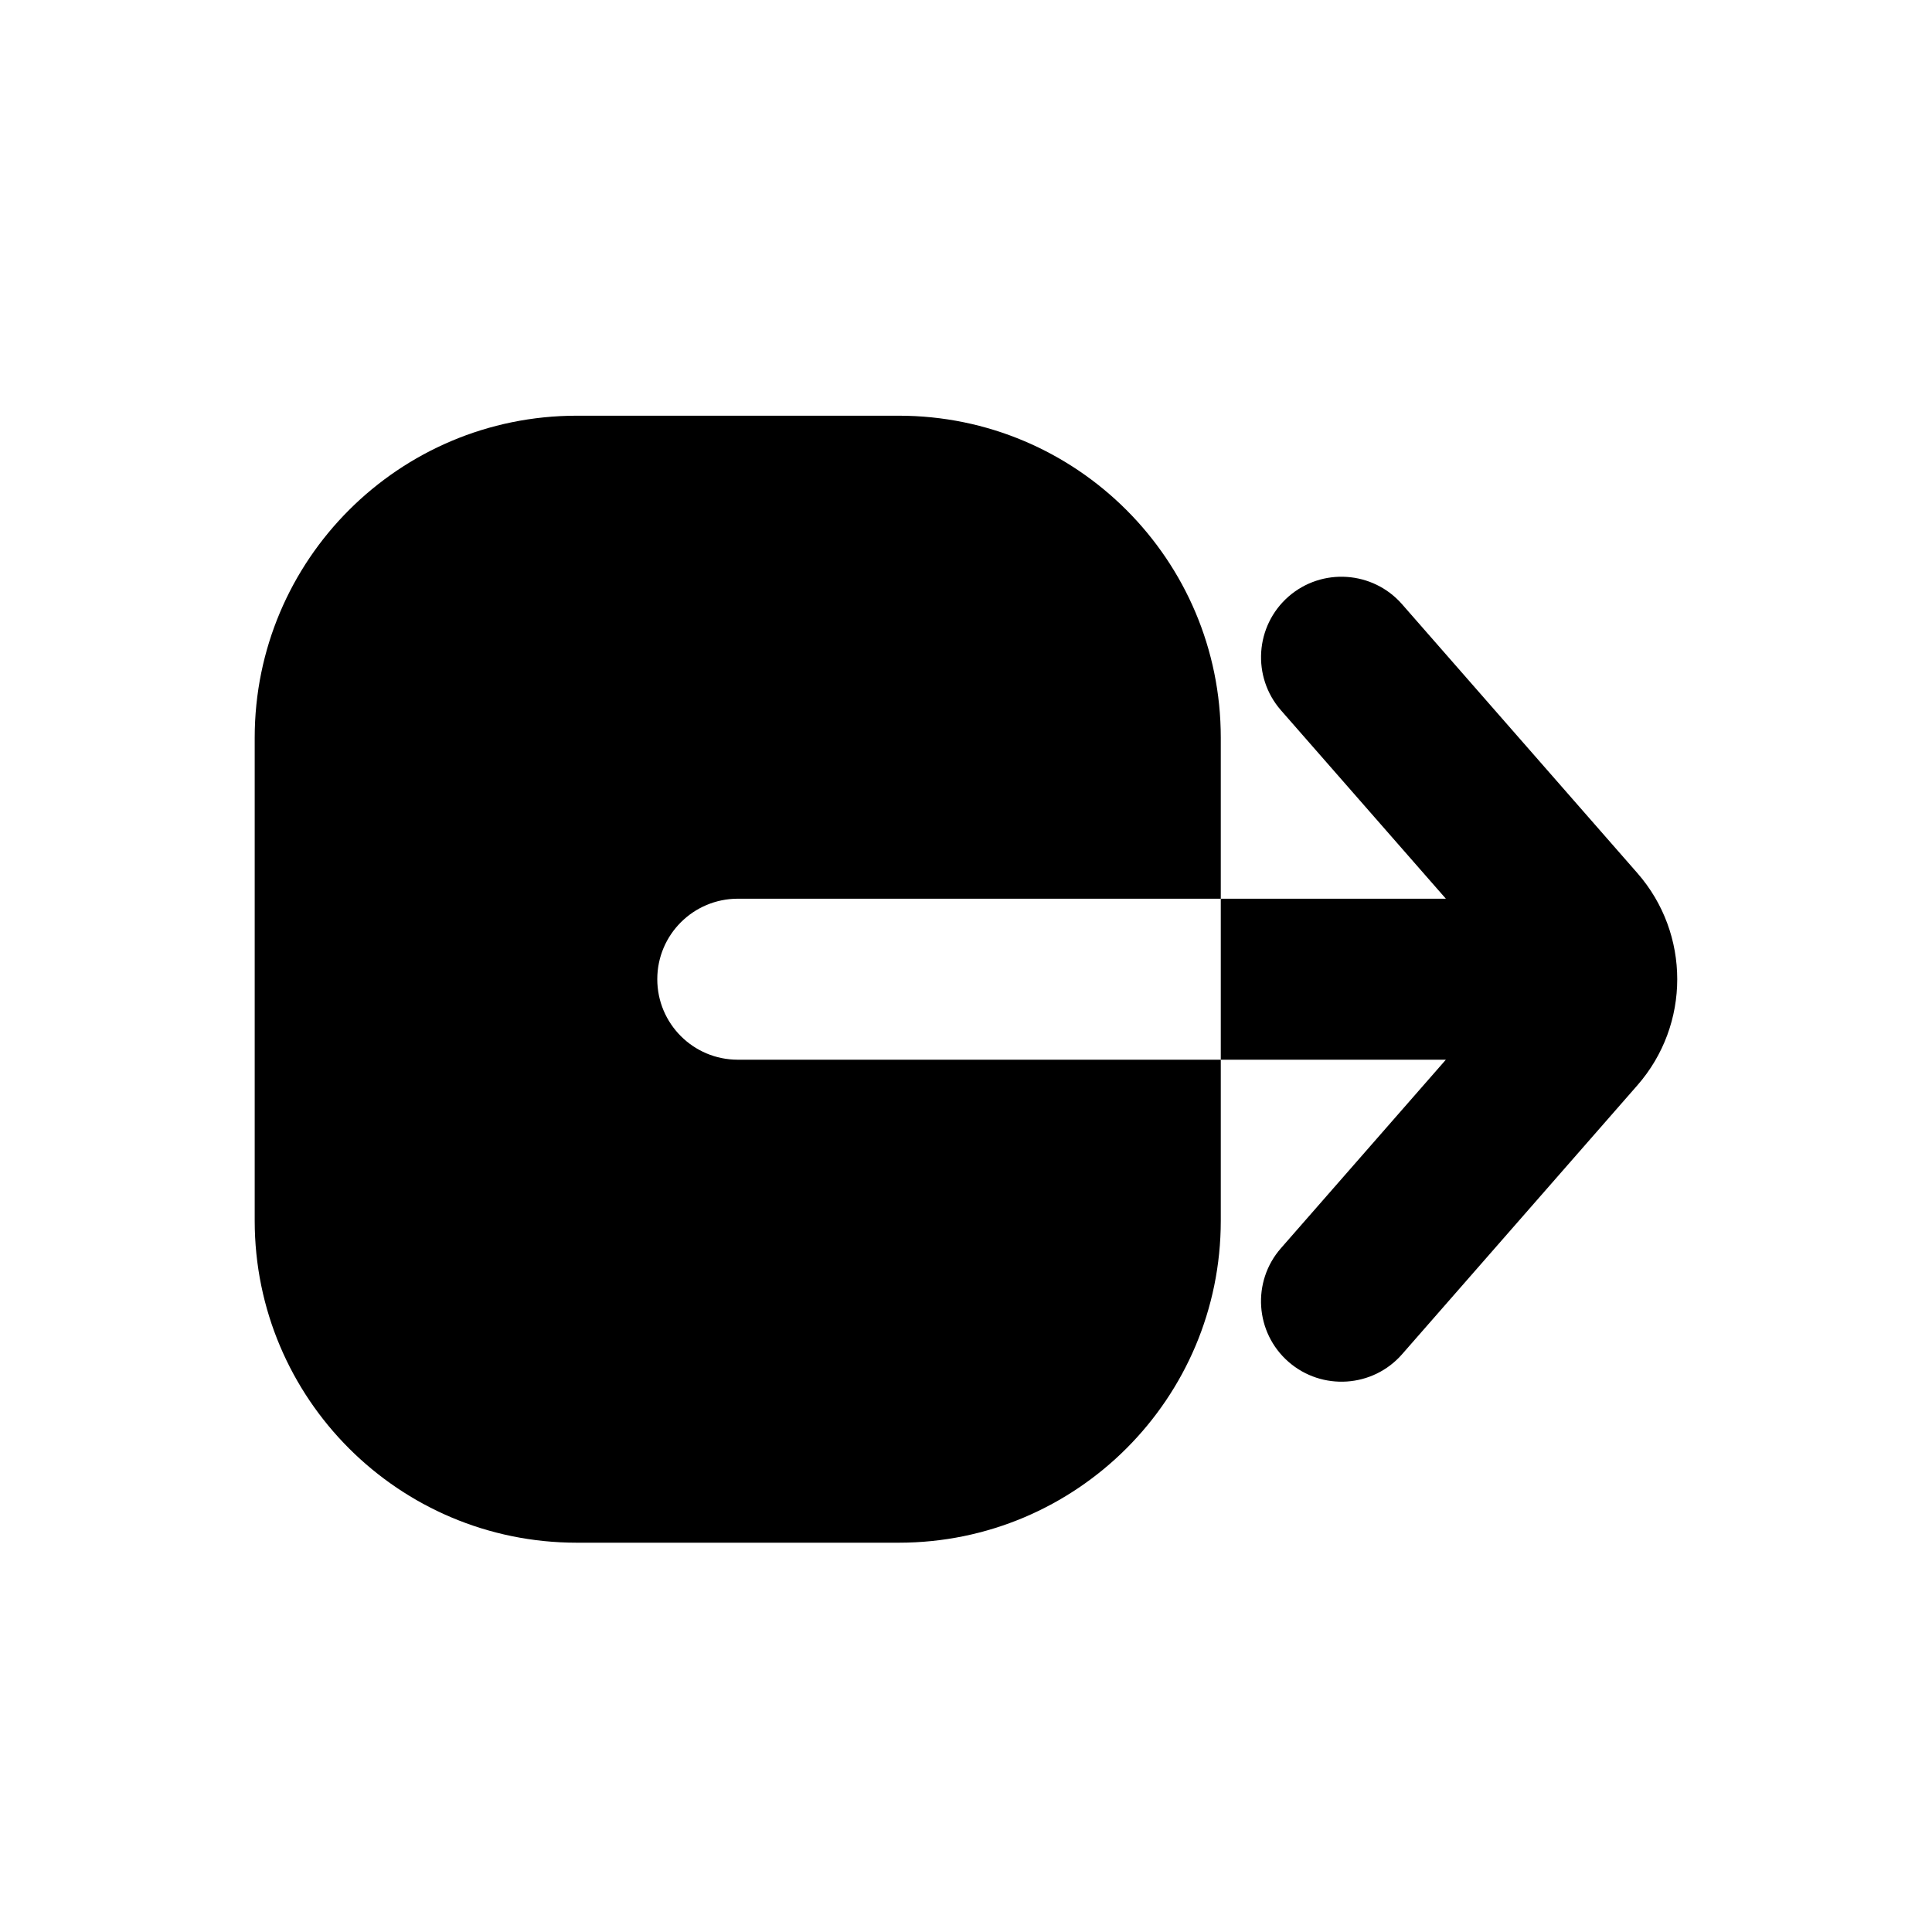
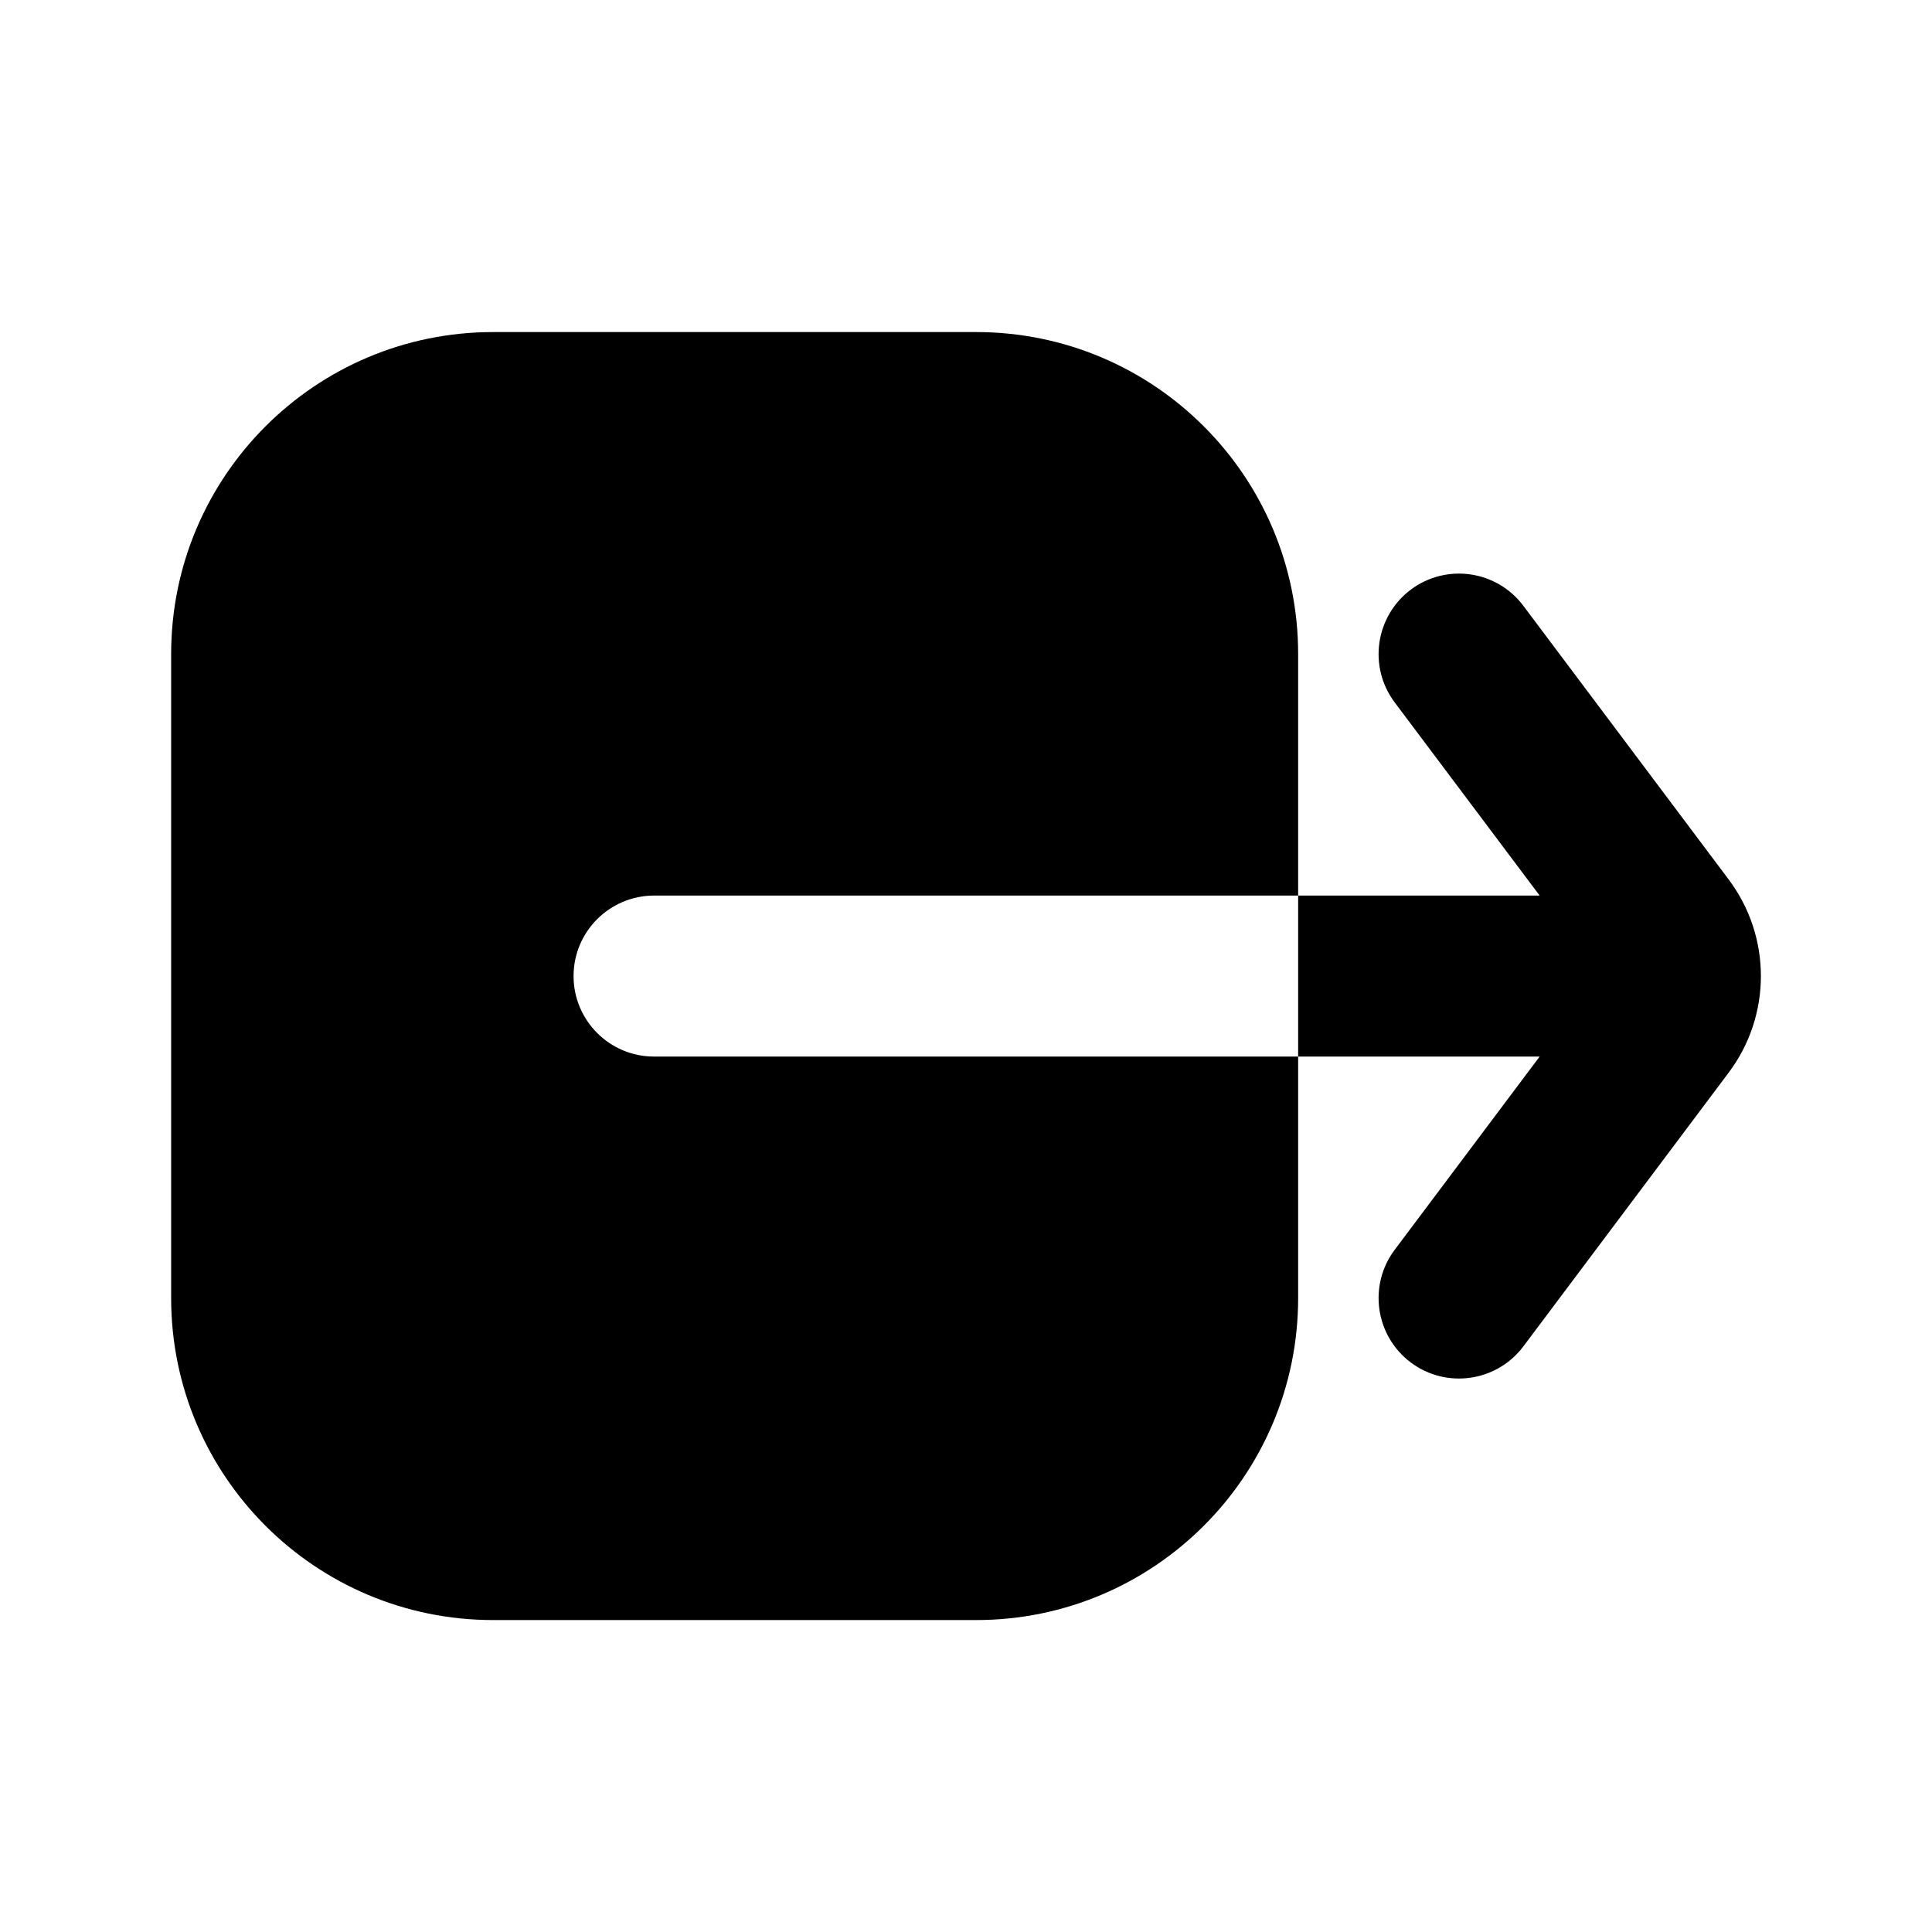
<svg xmlns="http://www.w3.org/2000/svg" width="24" height="24" viewBox="0 0 24 24" fill="none">
-   <path d="M15.165 15.164C15.165 17.373 13.374 19.164 11.165 19.164H7.165C4.955 19.164 3.164 17.374 3.164 15.164V9.164C3.164 6.955 4.955 5.164 7.165 5.164H11.165C13.374 5.164 15.165 6.955 15.165 9.164V11.164H9.165C8.612 11.165 8.165 11.612 8.165 12.164C8.165 12.716 8.612 13.164 9.165 13.164H15.165V15.164ZM20.341 10.847C21 11.601 21 12.727 20.341 13.481L17.417 16.823C17.054 17.238 16.422 17.28 16.006 16.917C15.591 16.554 15.548 15.922 15.912 15.506L17.961 13.164H15.165V11.164H17.961L15.912 8.823C15.549 8.407 15.591 7.775 16.006 7.411C16.422 7.048 17.054 7.091 17.417 7.506L20.341 10.847Z" fill="black" />
+   <path d="M16.126 16.125C16.126 18.334 14.335 20.125 12.126 20.125L6.126 20.125C3.917 20.125 2.126 18.334 2.126 16.125V8.125C2.126 5.916 3.917 4.125 6.126 4.125H12.126C14.335 4.125 16.126 5.916 16.126 8.125V11.125L8.125 11.125C7.573 11.126 7.125 11.573 7.125 12.125C7.125 12.677 7.573 13.125 8.125 13.125L16.126 13.125V16.125ZM21.474 10.925C22.008 11.636 22.008 12.614 21.474 13.325L18.924 16.725C18.593 17.166 17.967 17.256 17.525 16.925C17.084 16.594 16.994 15.967 17.325 15.526L19.126 13.125H16.126V11.125H19.126L17.325 8.725C16.994 8.283 17.084 7.657 17.525 7.325C17.967 6.994 18.593 7.084 18.924 7.526L21.474 10.925Z" fill="black" />
</svg>
